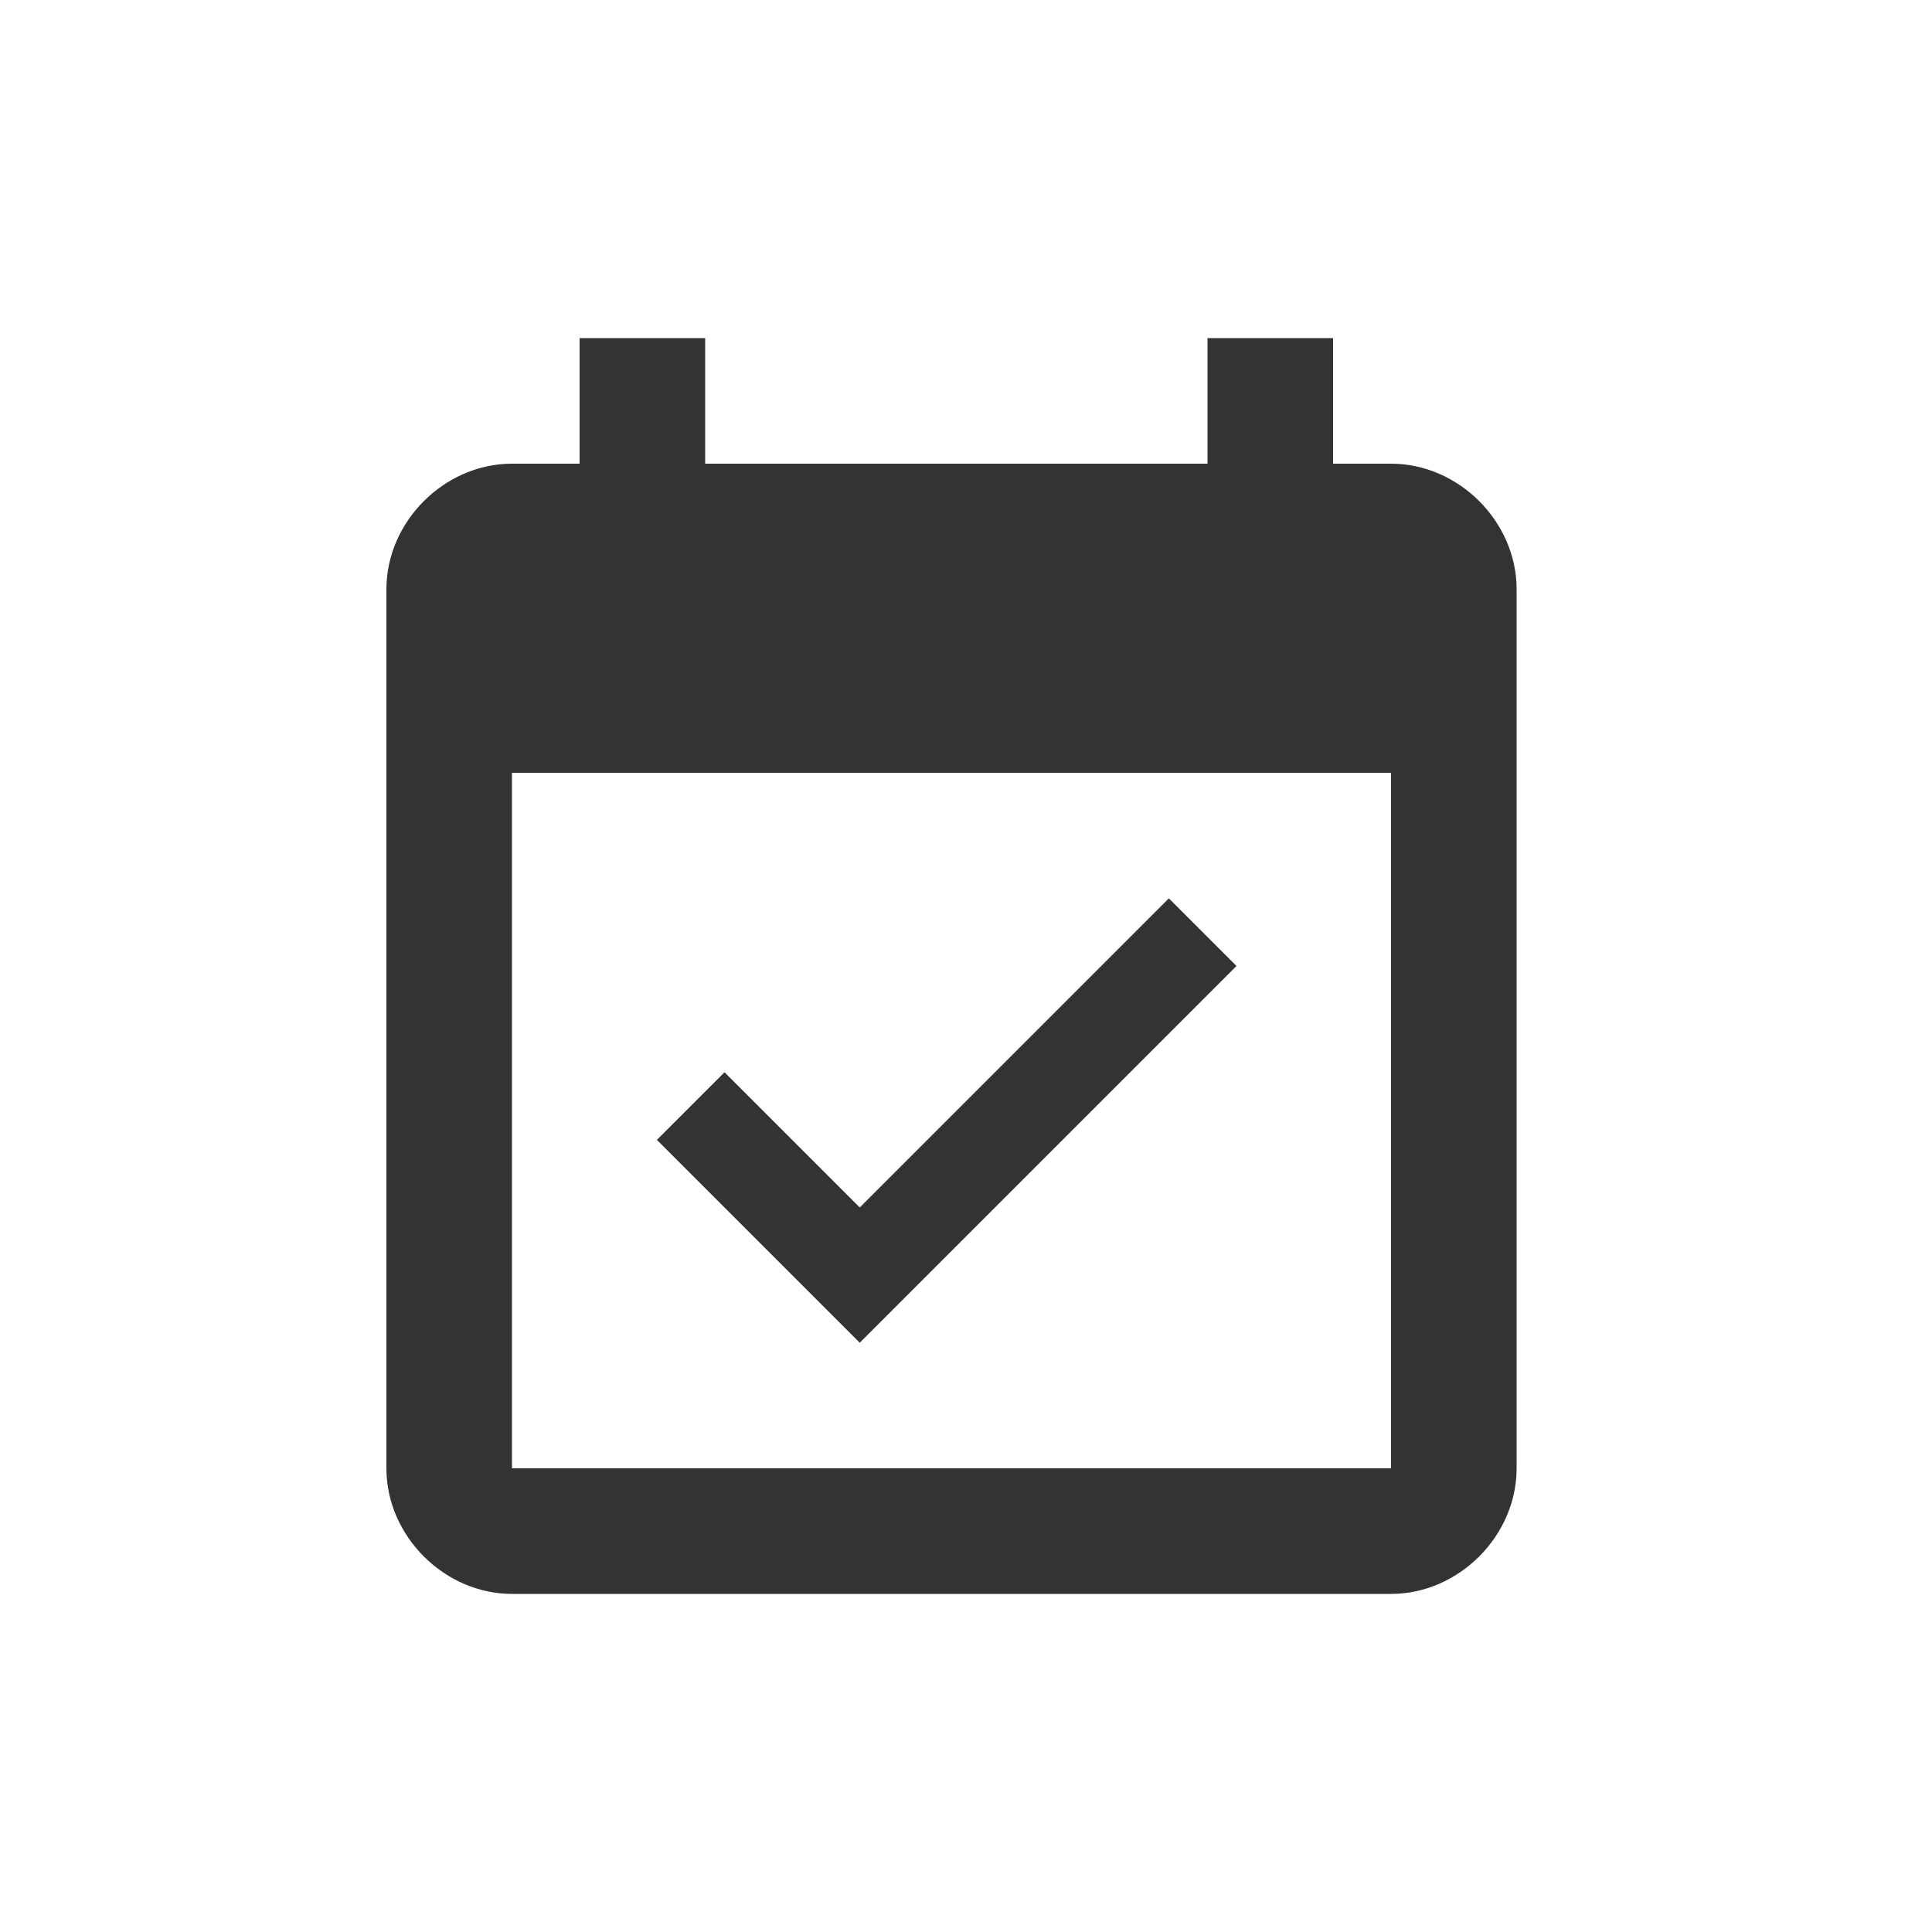
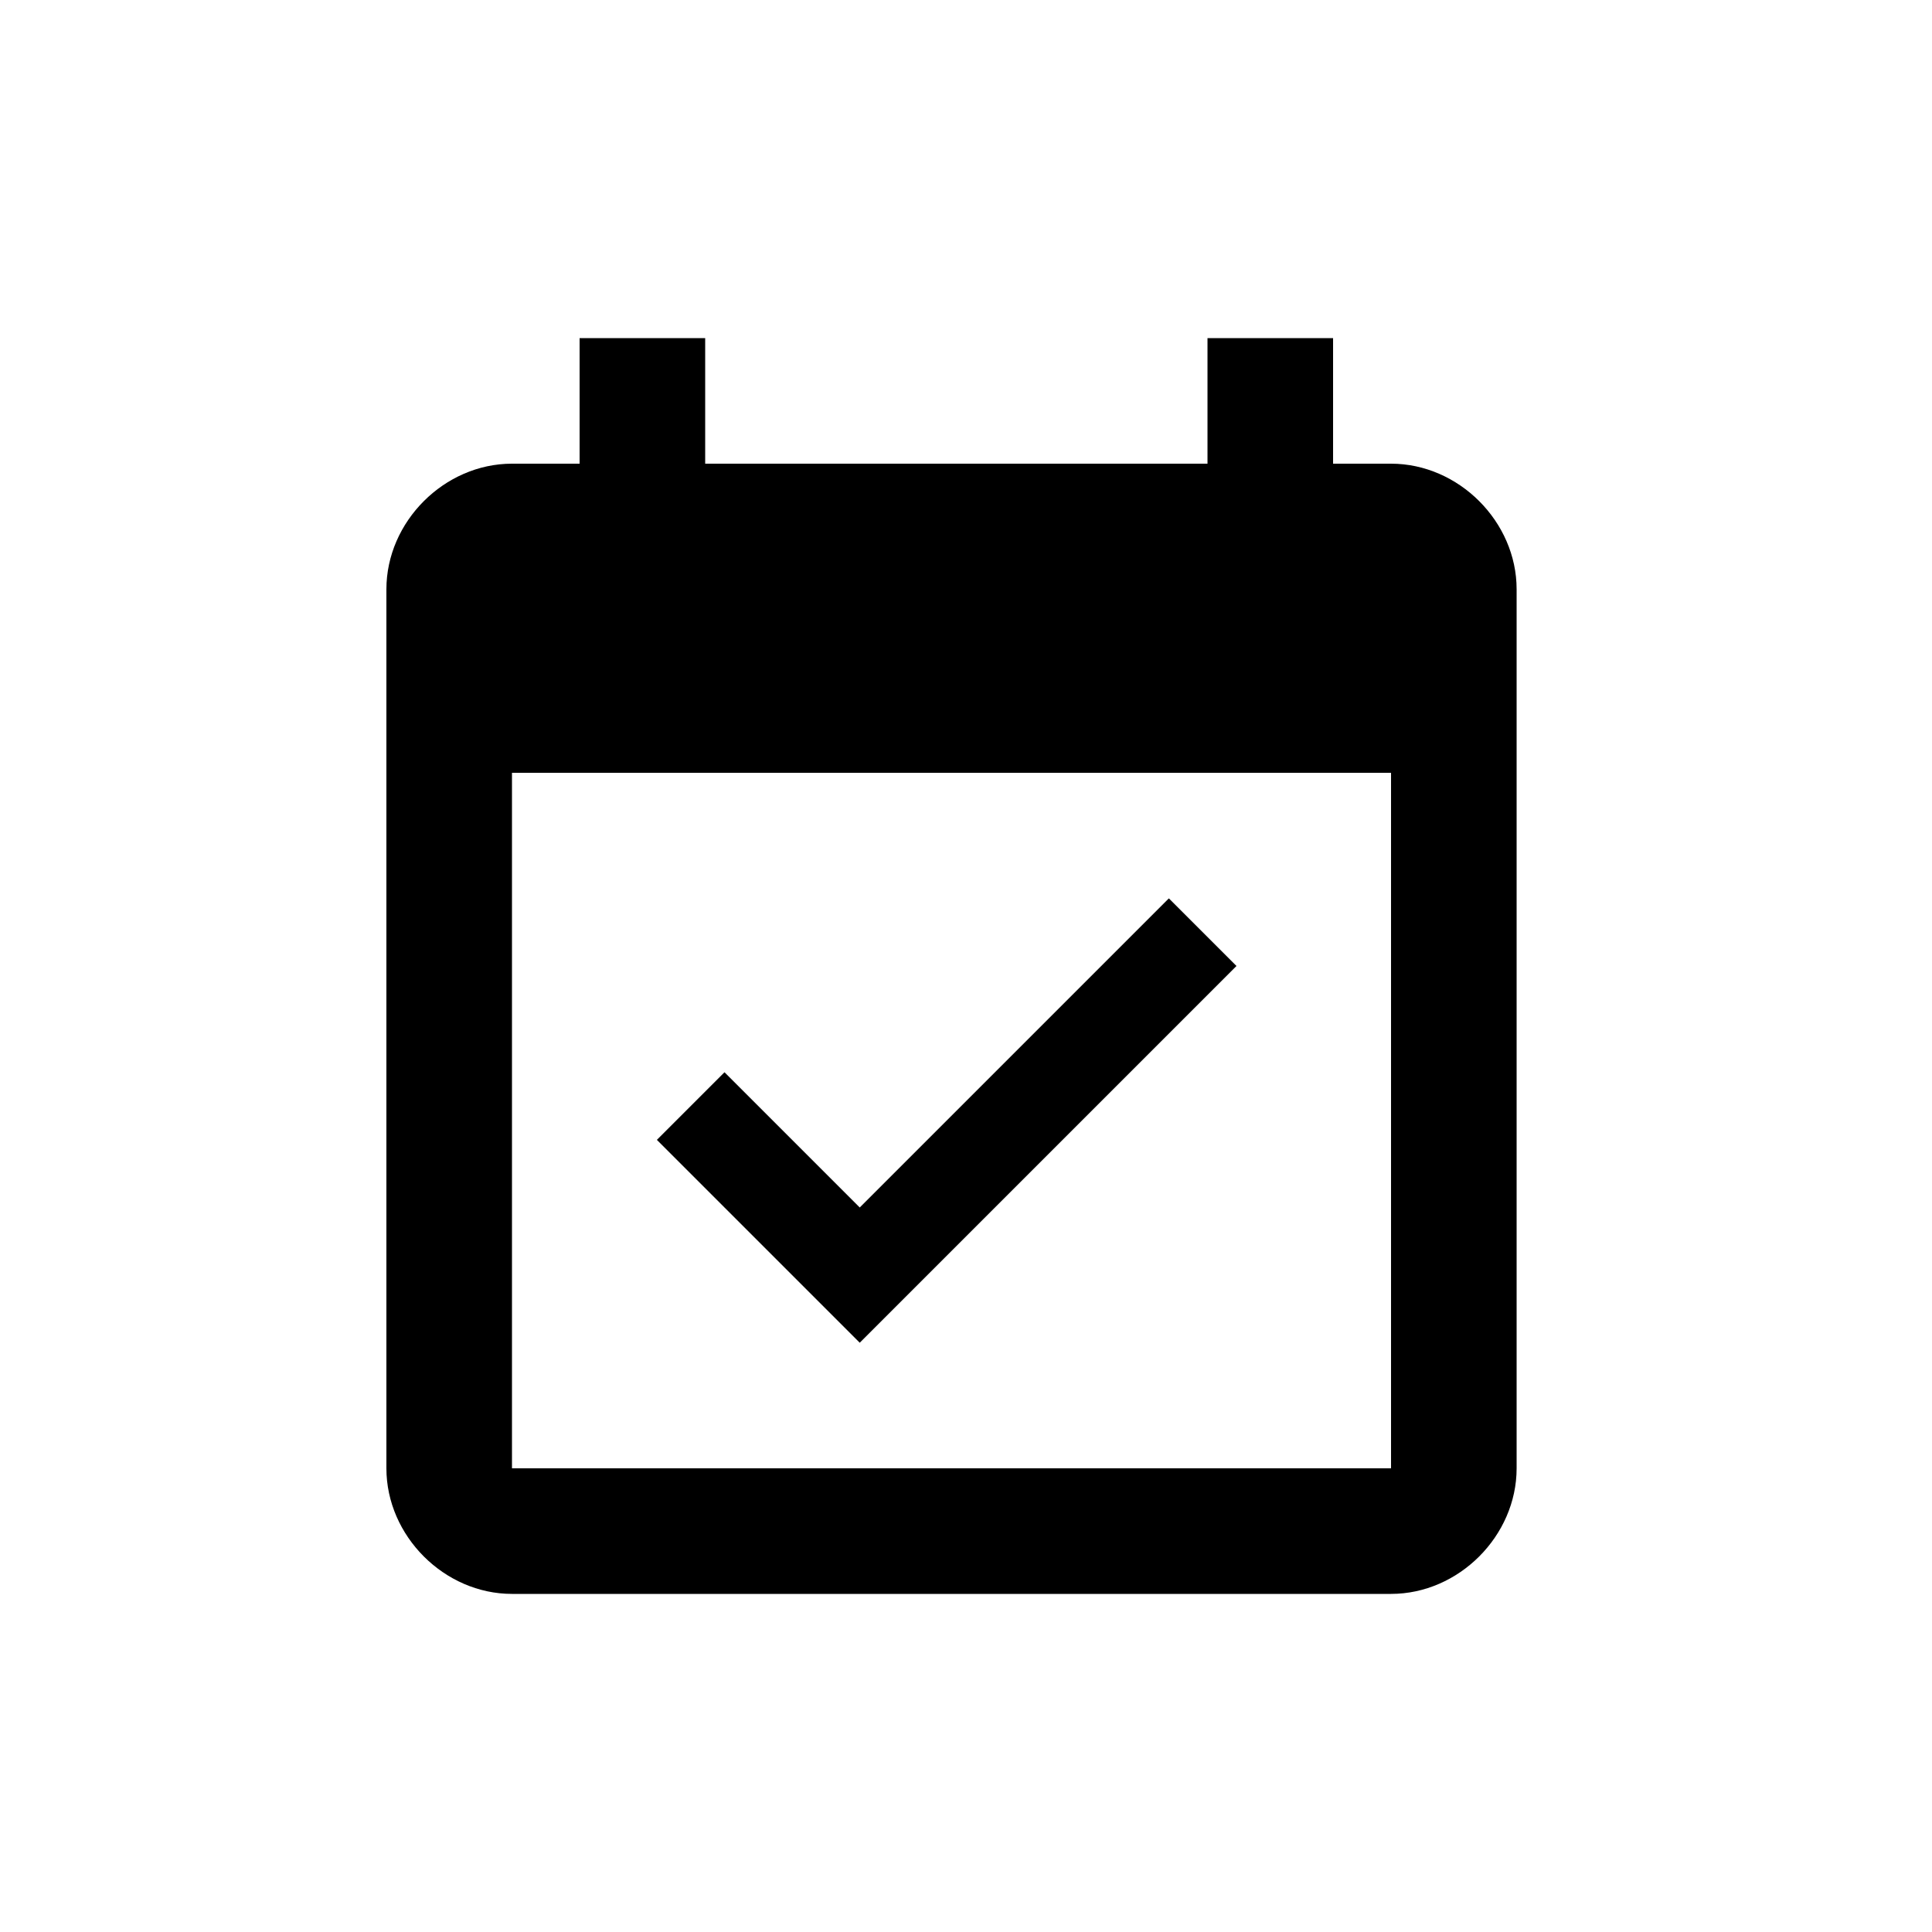
<svg xmlns="http://www.w3.org/2000/svg" viewBox="0 0 20 20">
-   <path d="M14.4 15.2H5.3V8h9.1v7.2zm0-10.4h-.6V3.5h-1.3v1.3H7.3V3.5H6v1.3h-.7c-.7 0-1.3.6-1.3 1.3v9.1c0 .7.6 1.3 1.3 1.3h9.1c.7 0 1.3-.6 1.3-1.3V6.1c0-.7-.6-1.3-1.3-1.3zM12.8 10l-.7-.7-3.2 3.2-1.4-1.4-.7.7 2.1 2.1 3.9-3.9z" fill="#333" />
+   <path d="M14.4 15.2H5.3V8h9.1v7.2zm0-10.4h-.6V3.5h-1.3v1.3H7.3V3.5H6v1.3h-.7c-.7 0-1.3.6-1.3 1.3v9.1c0 .7.6 1.3 1.3 1.3h9.1c.7 0 1.3-.6 1.3-1.3V6.1c0-.7-.6-1.3-1.3-1.3zM12.8 10l-.7-.7-3.2 3.2-1.4-1.4-.7.7 2.1 2.1 3.9-3.9z" />
</svg>
